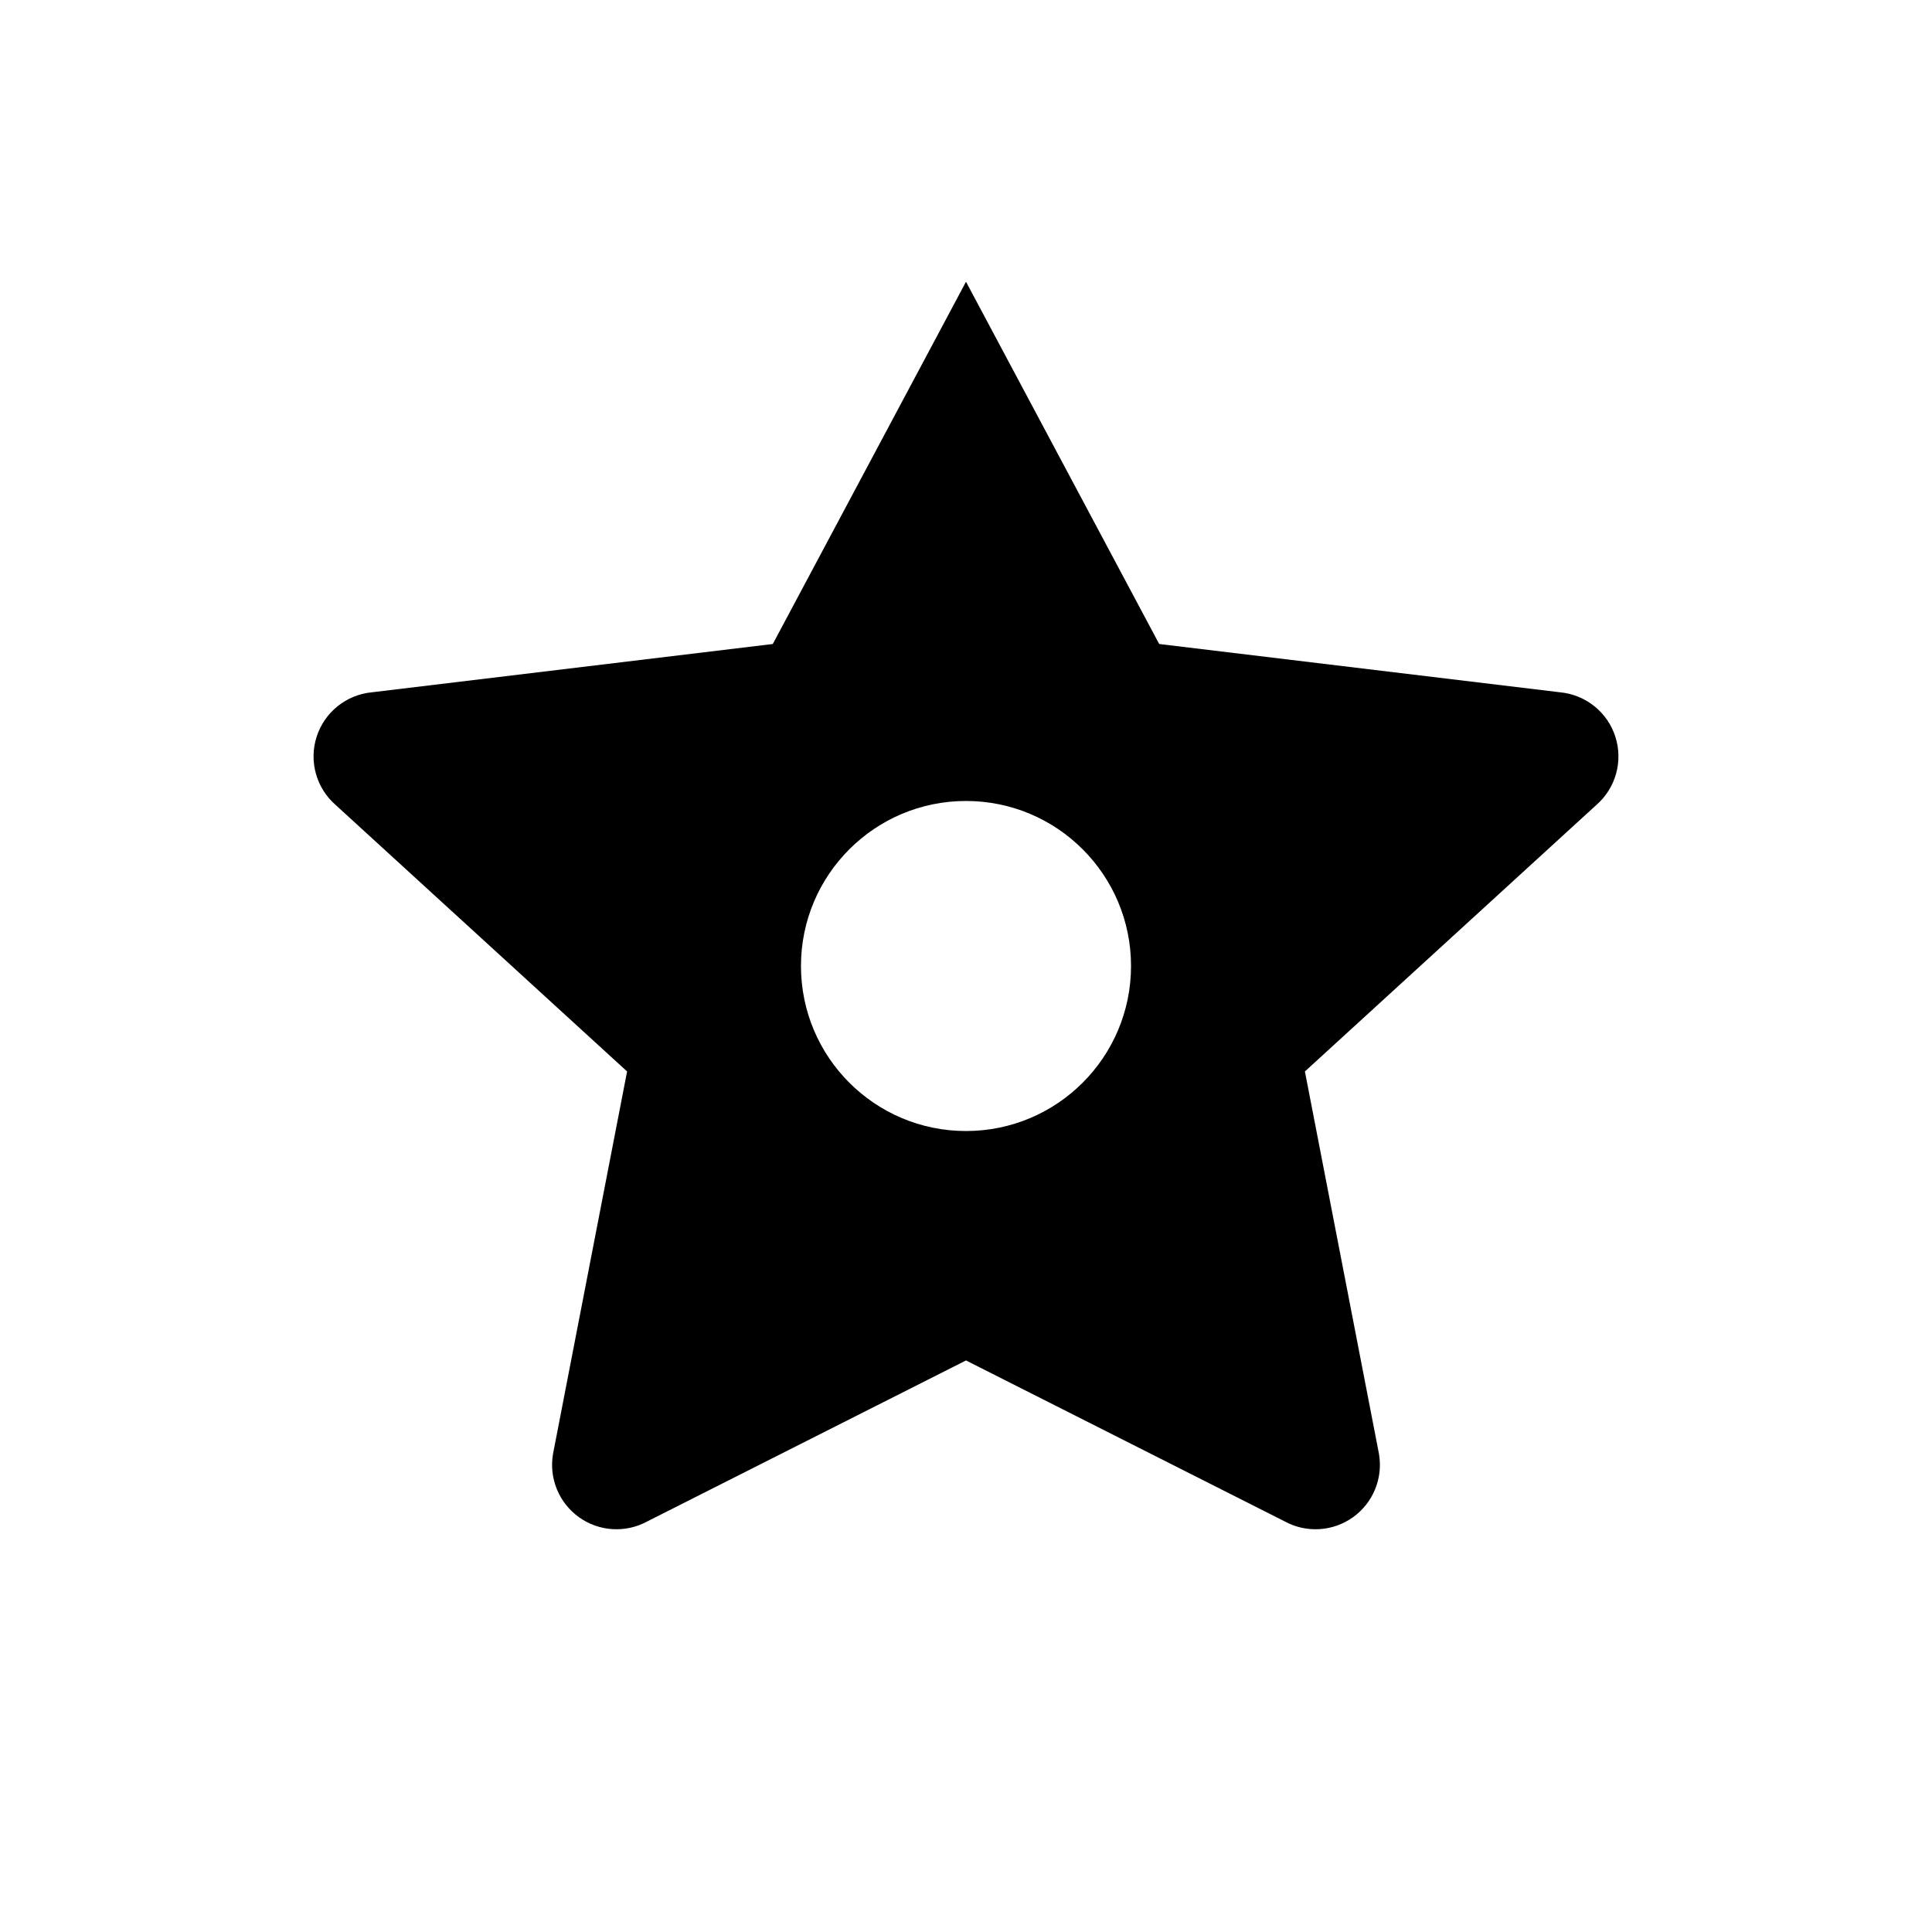
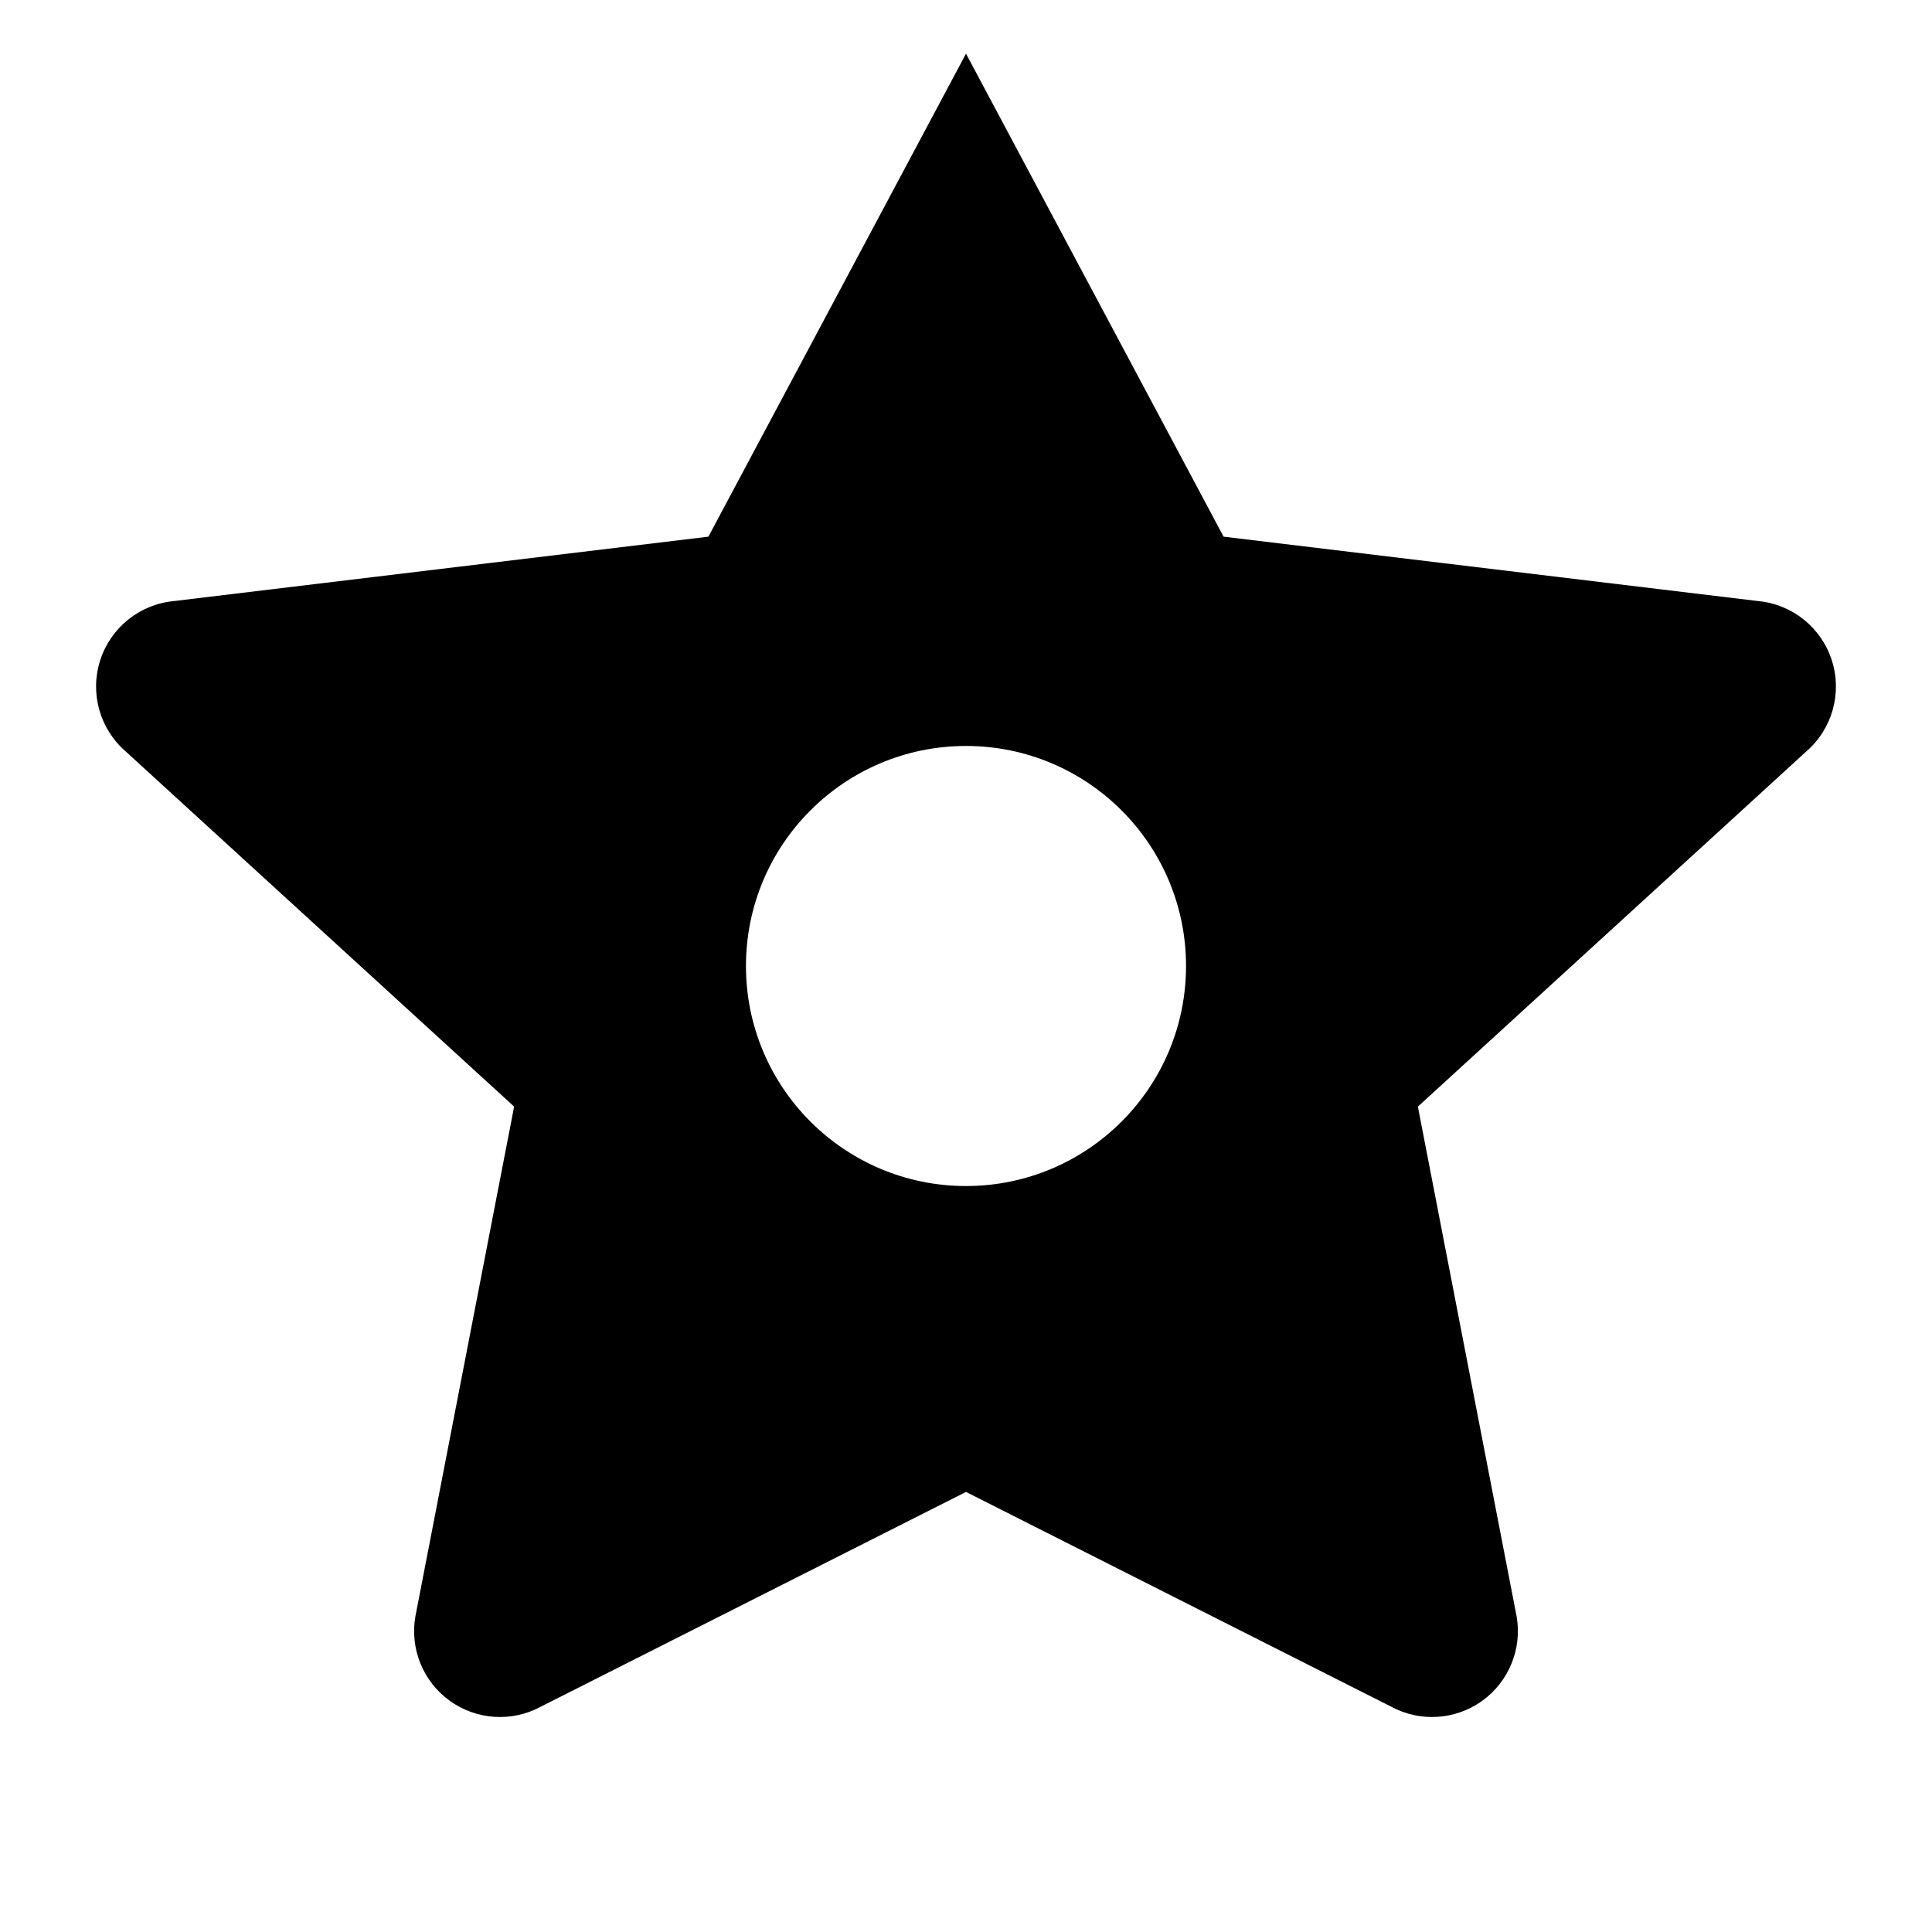
- <svg xmlns="http://www.w3.org/2000/svg" viewBox="0 0 24 24" fill="currentColor">
+ <svg xmlns="http://www.w3.org/2000/svg" viewBox="3 3 18 18" fill="currentColor">
  <path fill-rule="evenodd" d="M12 3.5 14.4 8l4.98.6a.8.8 0 0 1 .45 1.4l-3.62 3.31.92 4.75a.8.8 0 0 1-1.17.84L12 16.9 8.04 18.9a.8.8 0 0 1-1.17-.84l.92-4.75L4.17 10a.8.8 0 0 1 .45-1.4L9.6 8 12 3.5Zm0 6.45a2.05 2.05 0 1 0 0 4.1 2.05 2.05 0 0 0 0-4.1Z" clip-rule="evenodd" />
</svg>
